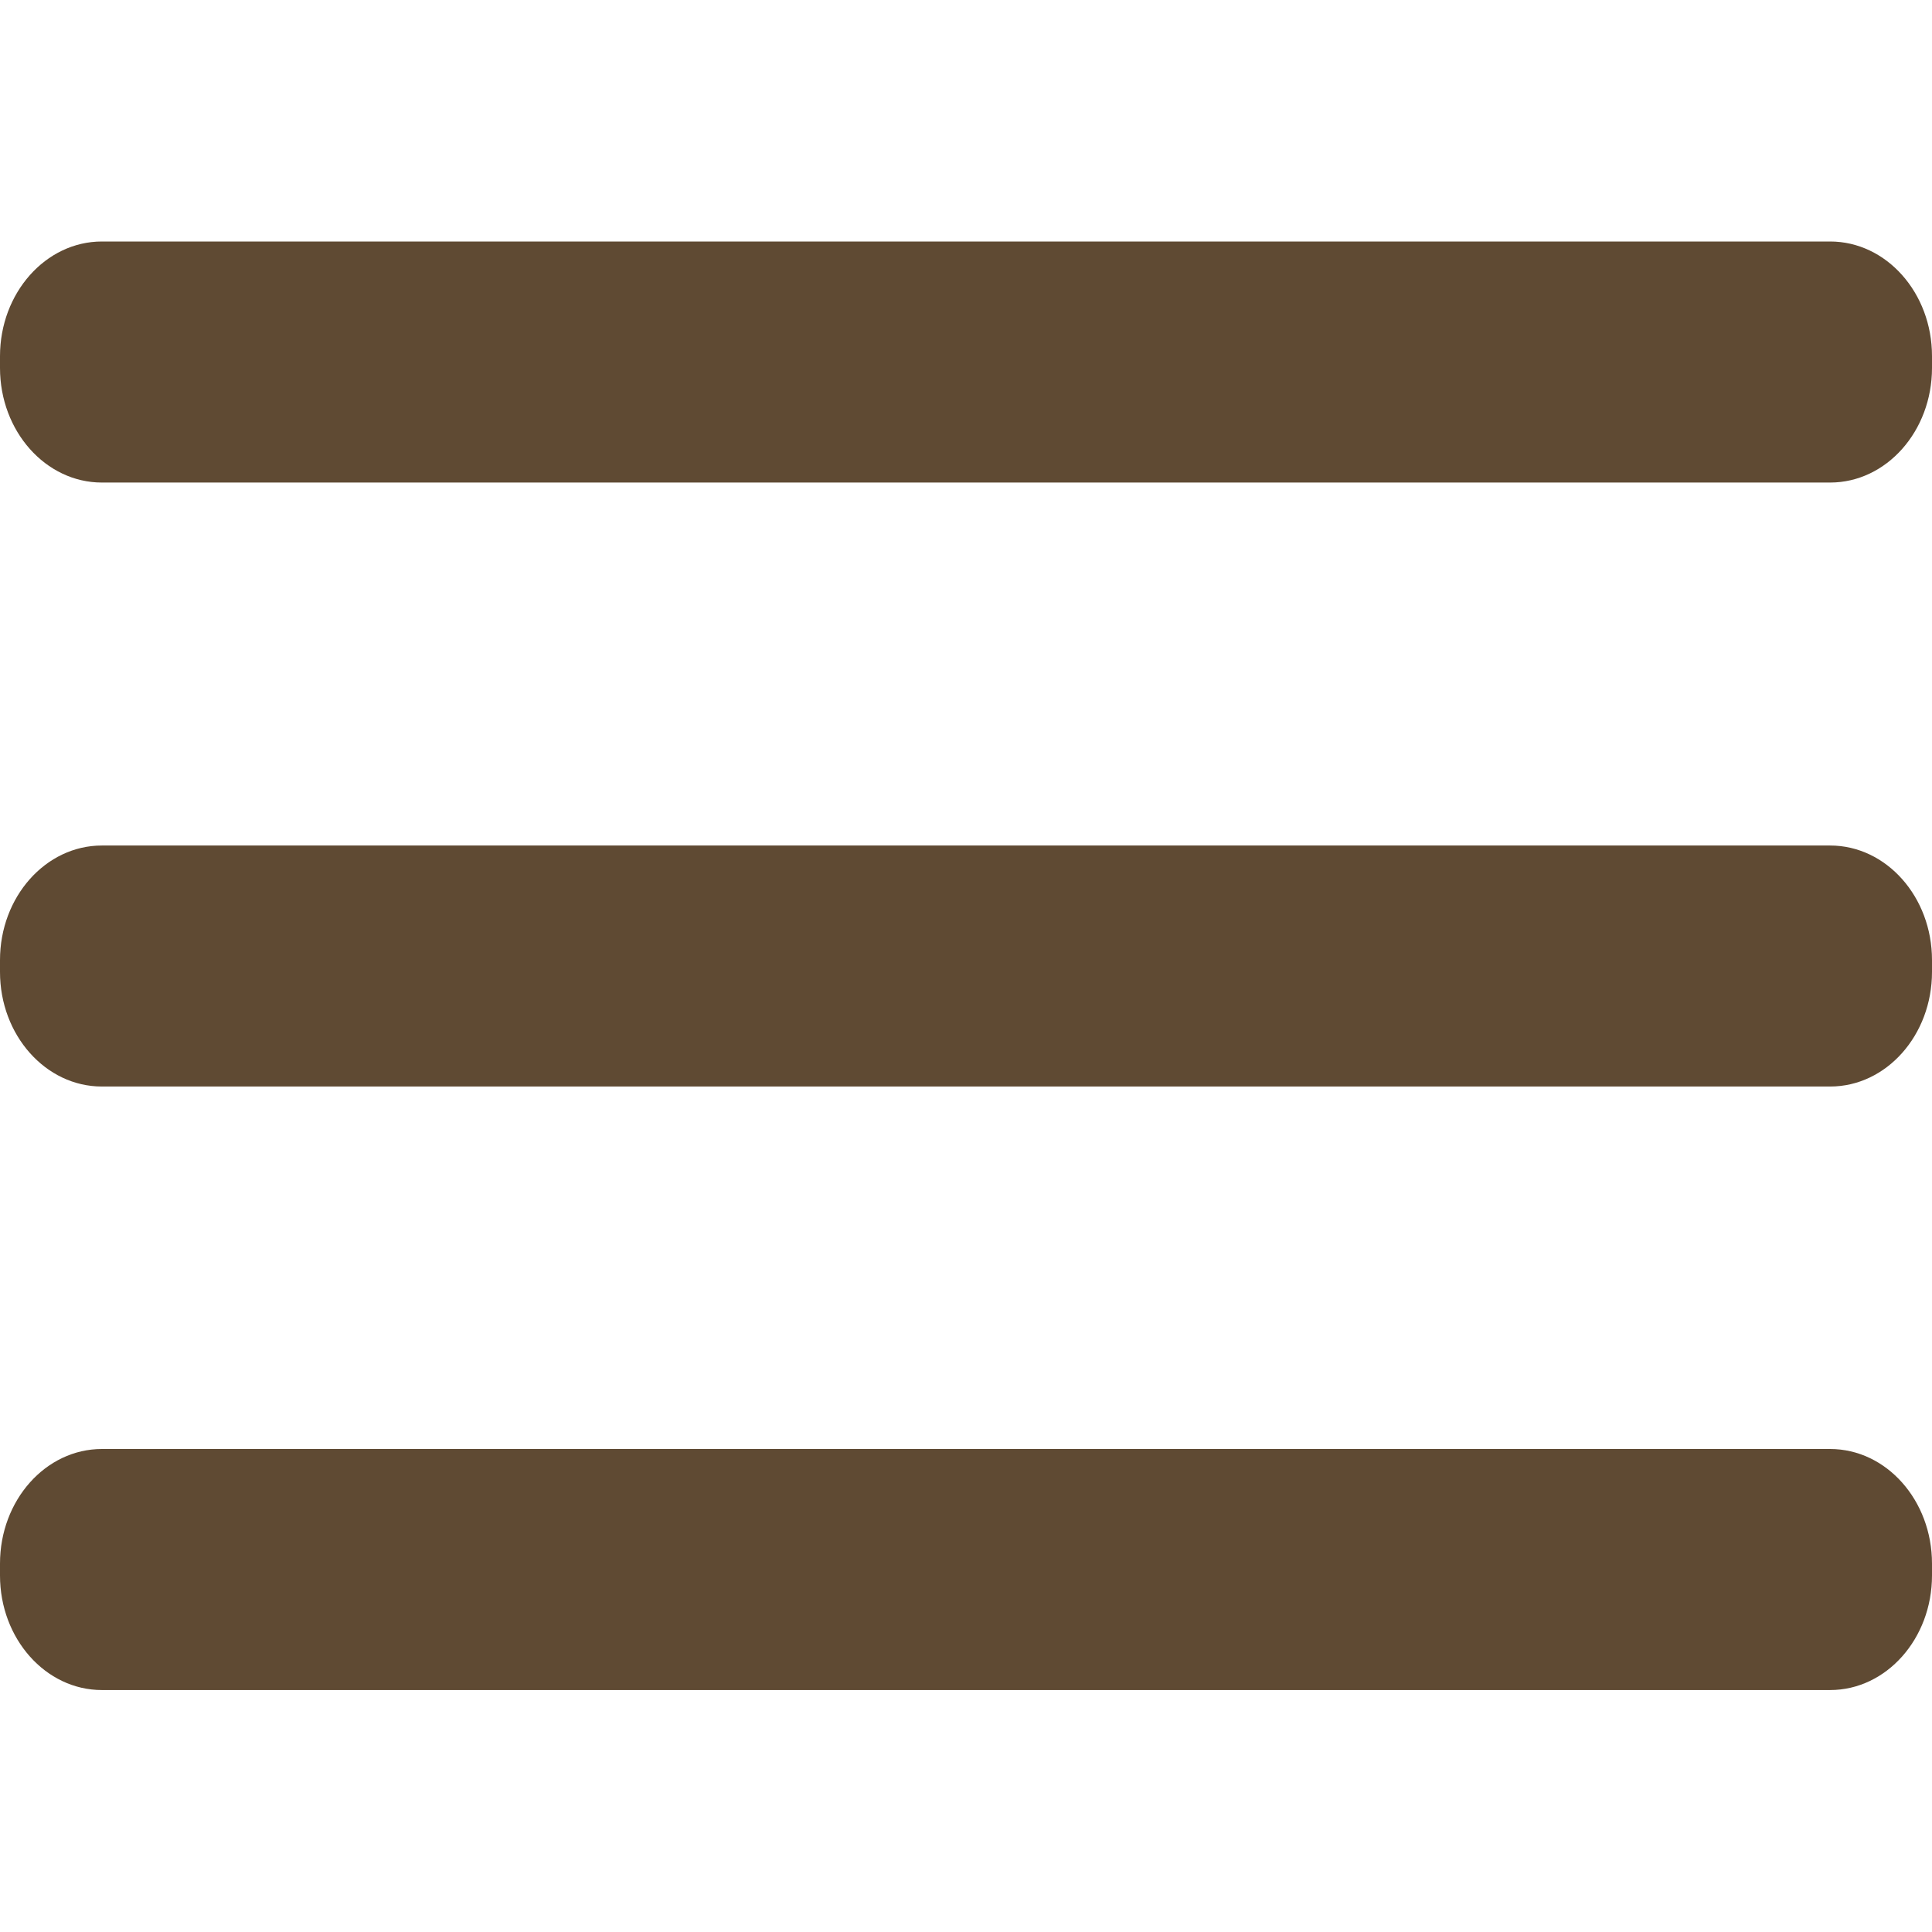
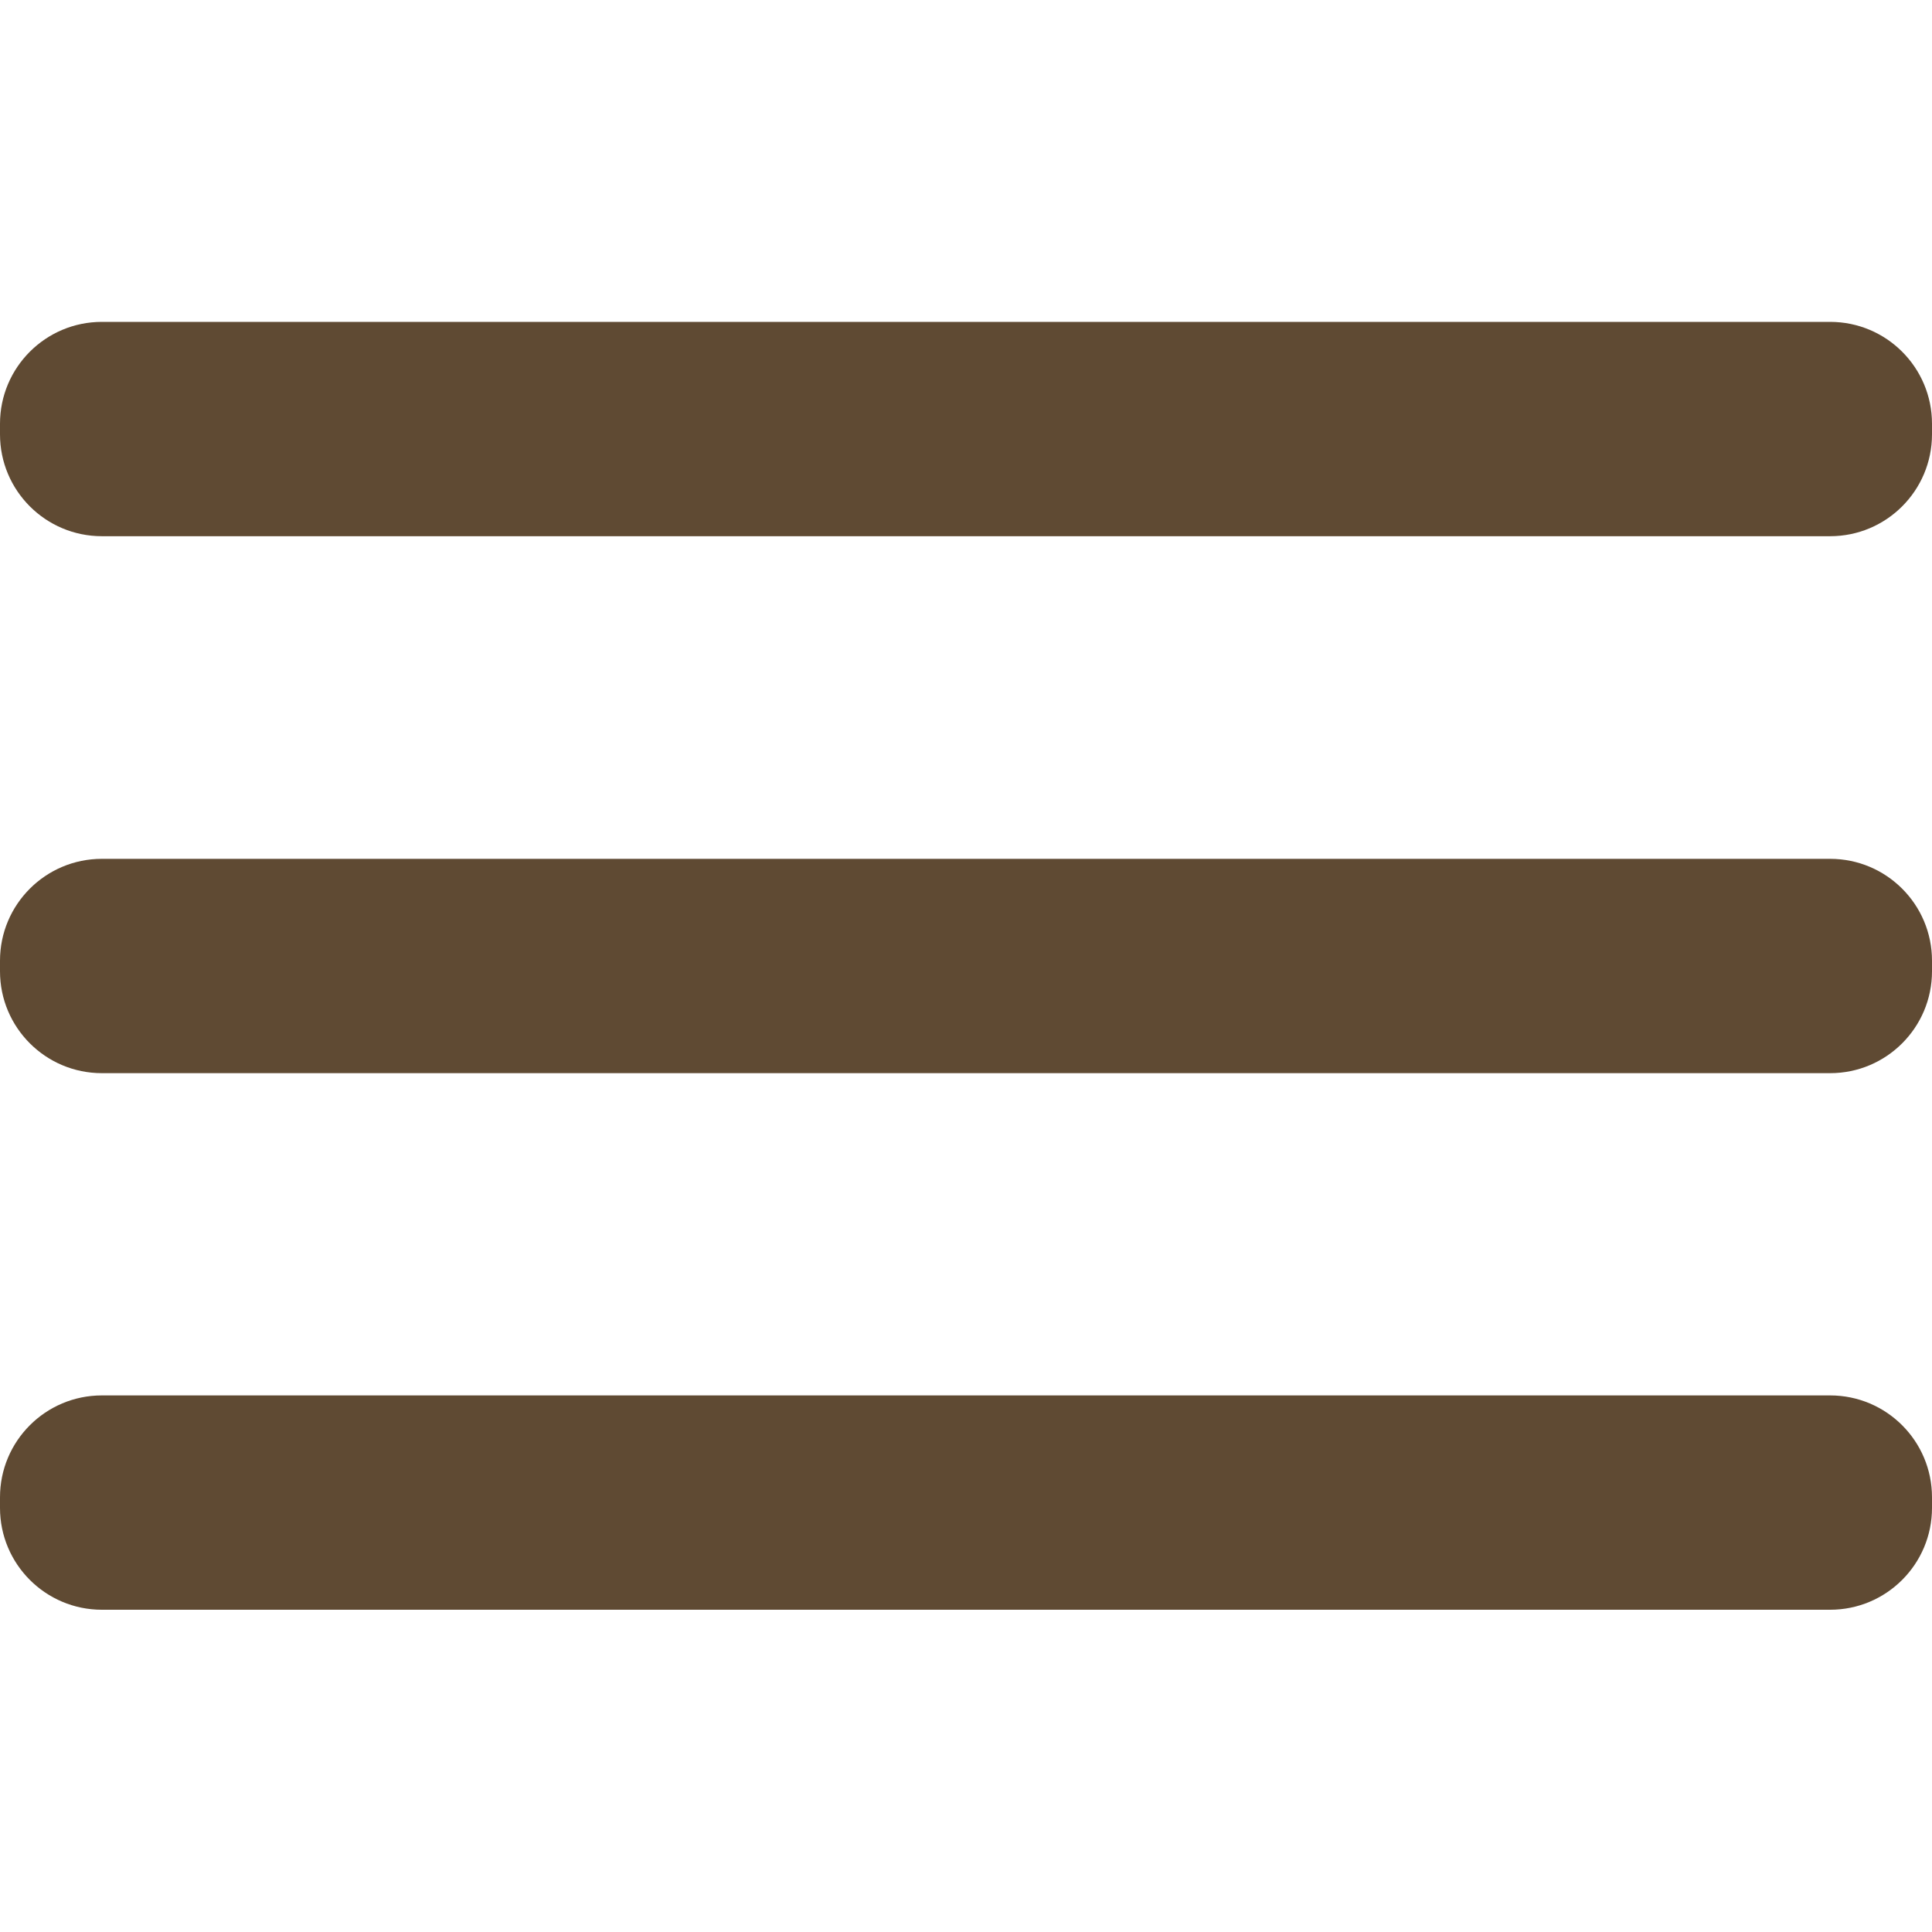
- <svg xmlns="http://www.w3.org/2000/svg" id="Layer_1" data-name="Layer 1" viewBox="0 0 512 512">
+ <svg xmlns="http://www.w3.org/2000/svg" id="nav" viewBox="0 0 512 512">
  <defs>
    <style>.cls-1{fill:#5f4a33;}</style>
  </defs>
-   <path class="cls-1" d="M27,224.07H485c14.9,0,27,13.61,27,30.36v3.15c0,16.76-12.1,30.36-27,30.36H27c-14.9,0-27-13.6-27-30.36v-3.15C0,237.68,12.1,224.07,27,224.07Z" />
-   <path class="cls-1" d="M27,384H485c14.9,0,27,13.61,27,30.37v3.15c0,16.75-12.1,30.36-27,30.36H27c-14.9,0-27-13.61-27-30.36v-3.15C0,397.59,12.1,384,27,384Z" />
-   <path class="cls-1" d="M27,64H485c14.9,0,27,13.61,27,30.36v3.15c0,16.76-12.1,30.37-27,30.37H27c-14.9,0-27-13.61-27-30.37V94.4C0,77.65,12.1,64,27,64Z" />
+   <path class="cls-1" d="M27,227.6H485a27,27,0,0,1,27,27v2.8a27,27,0,0,1-27,27H27a27,27,0,0,1-27-27v-2.8A27,27,0,0,1,27,227.6Z" />
+   <path class="cls-1" d="M27,369.8H485a27,27,0,0,1,27,27v2.8a27,27,0,0,1-27,27H27a27,27,0,0,1-27-27v-2.8A27,27,0,0,1,27,369.8Z" />
+   <path class="cls-1" d="M27,85.3H485a27,27,0,0,1,27,27v2.8a27,27,0,0,1-27,27H27a27,27,0,0,1-27-27v-2.8A27,27,0,0,1,27,85.3Z" />
</svg>
